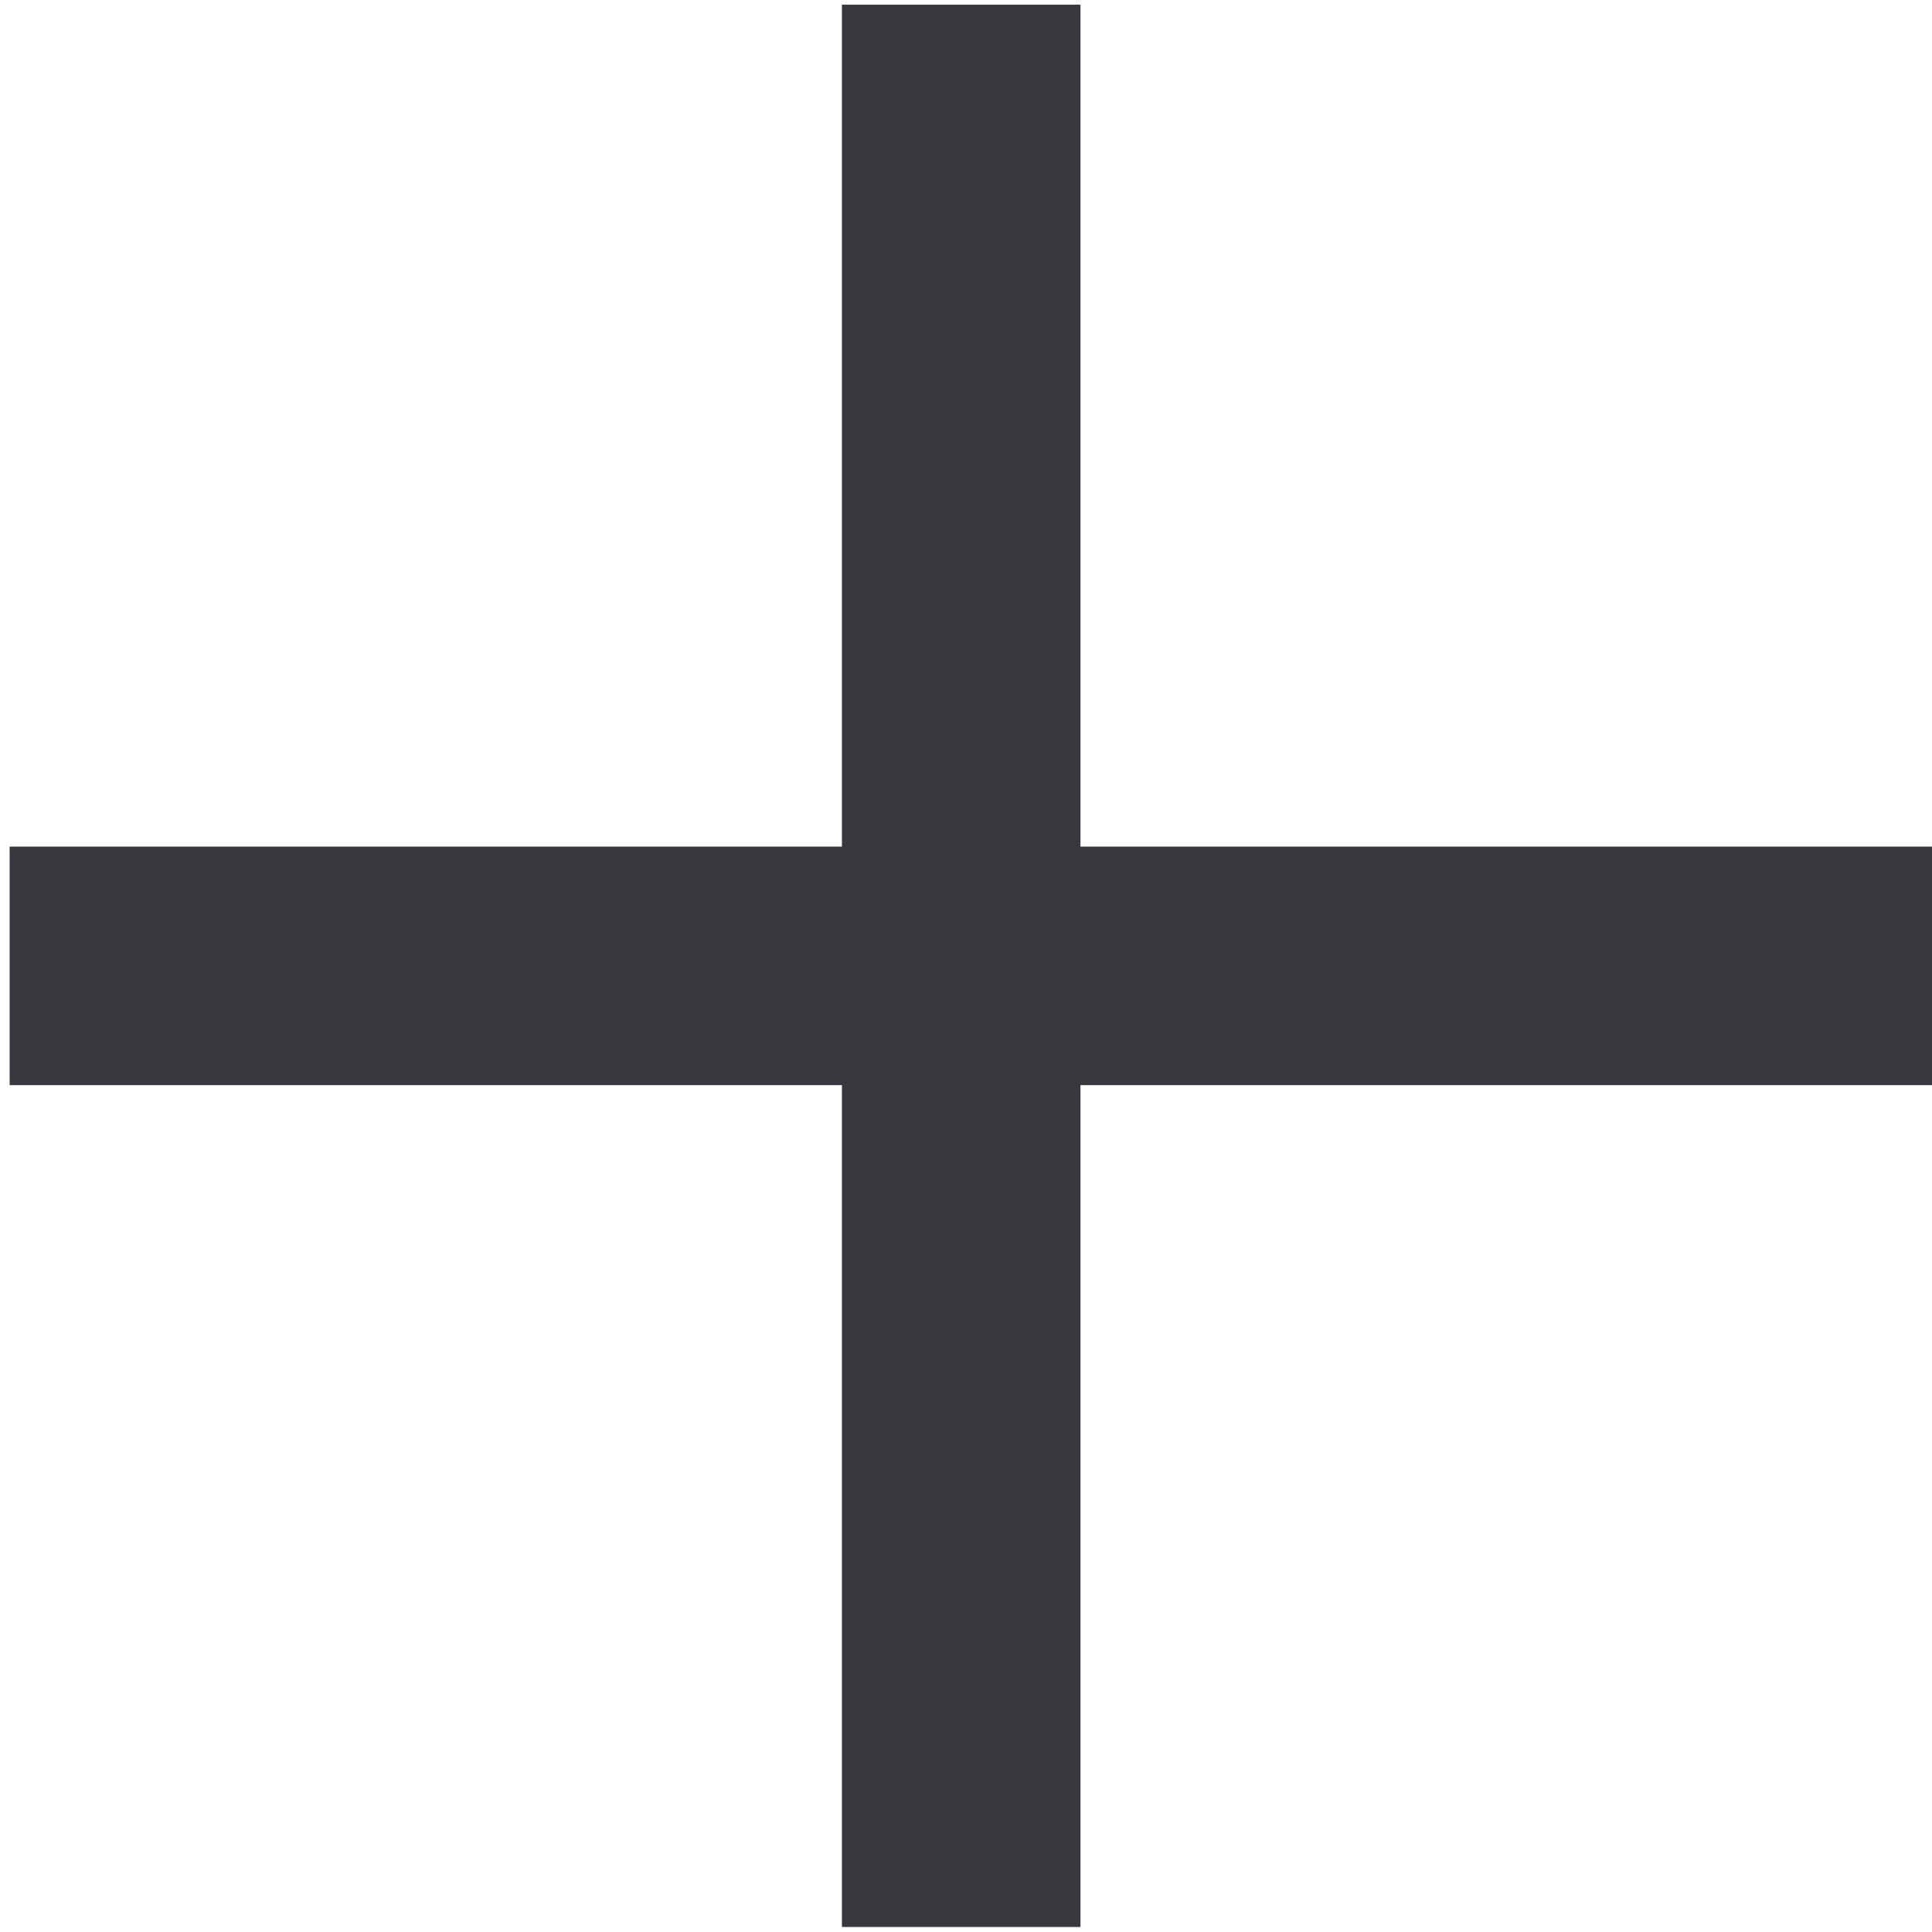
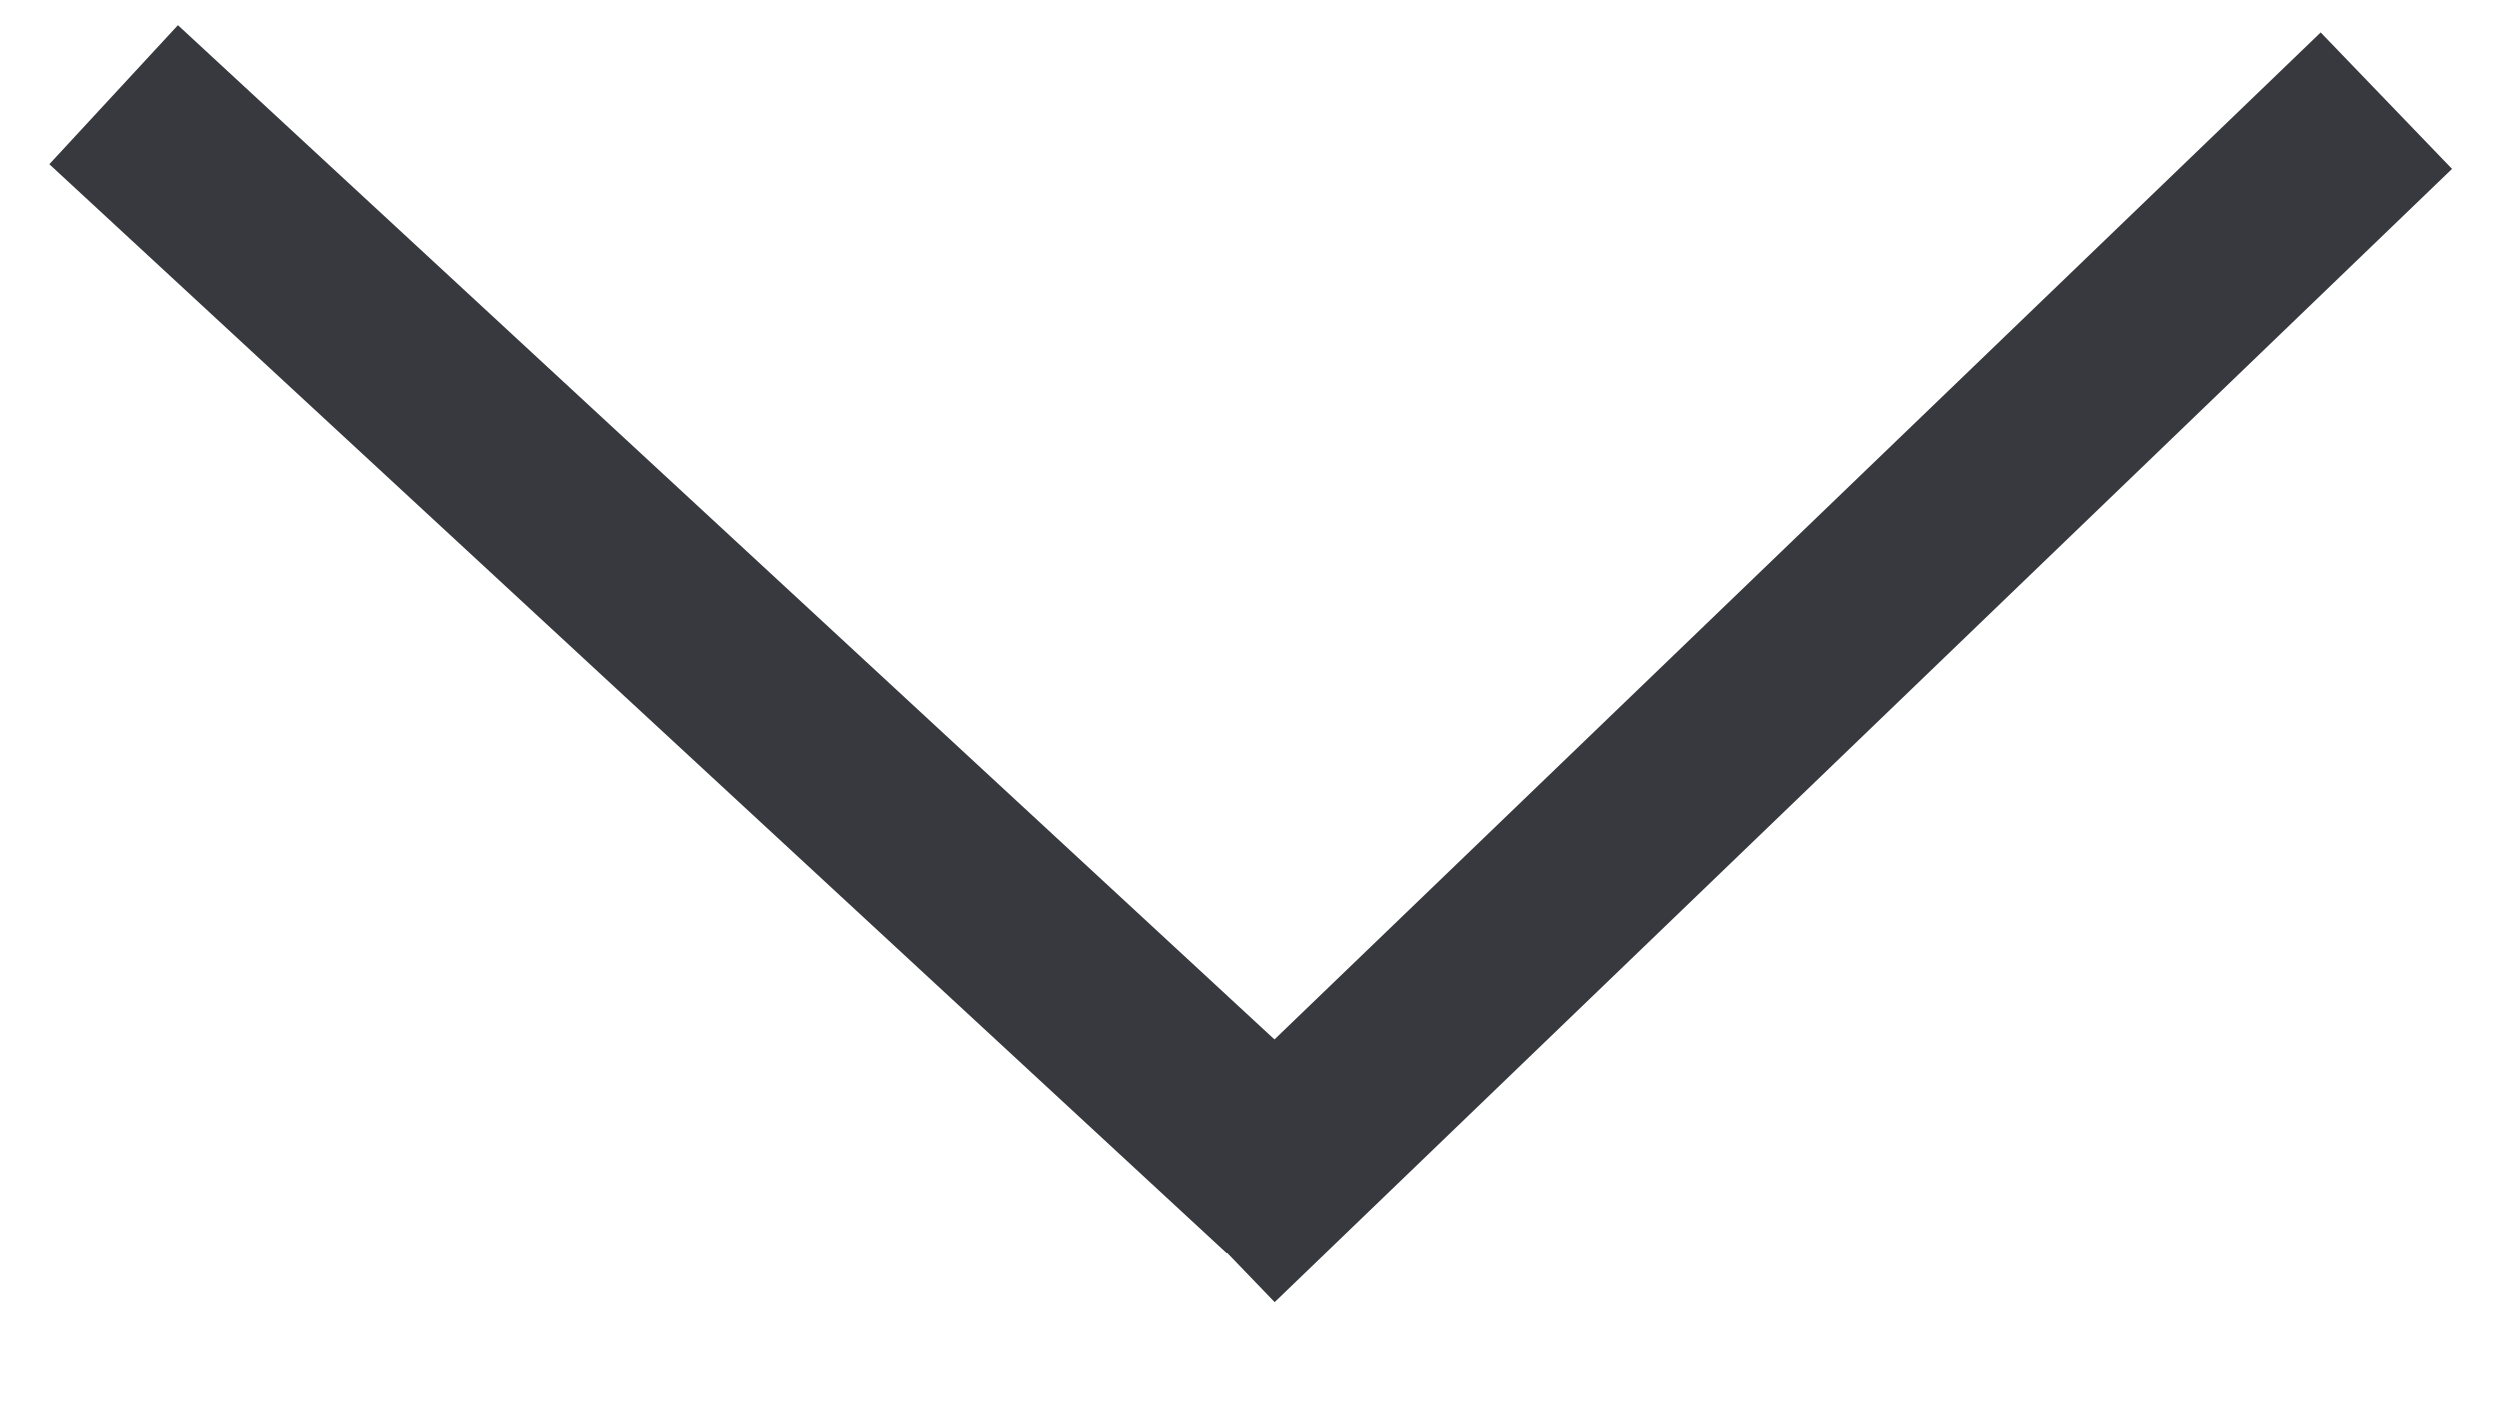
- <svg xmlns="http://www.w3.org/2000/svg" width="24.299" height="24.297" viewBox="0 0 24.299 24.297" fill="none">
-   <defs />
-   <path id="Vector 23" d="" fill="#37393F" fill-opacity="1" fill-rule="nonzero" />
-   <path id="Vector 23" d="M12.089 24.236L12.089 0.059" stroke="#37393F" stroke-opacity="1" stroke-width="3" />
-   <path id="Vector 24" d="" fill="#37393F" fill-opacity="1" fill-rule="nonzero" />
-   <path id="Vector 24" d="M0.121 12.148L24.299 12.148" stroke="#37393F" stroke-opacity="1" stroke-width="3" />
+ <svg xmlns="http://www.w3.org/2000/svg" width="22" height="12.5" viewBox="0 0 24 15" fill="none" stroke="#37393F">
+   <path d="M0 1L12.433 12.5" stroke-width="2" />
+   <path d="M24 1.063L11.567 13.03" stroke-width="2" />
</svg>
